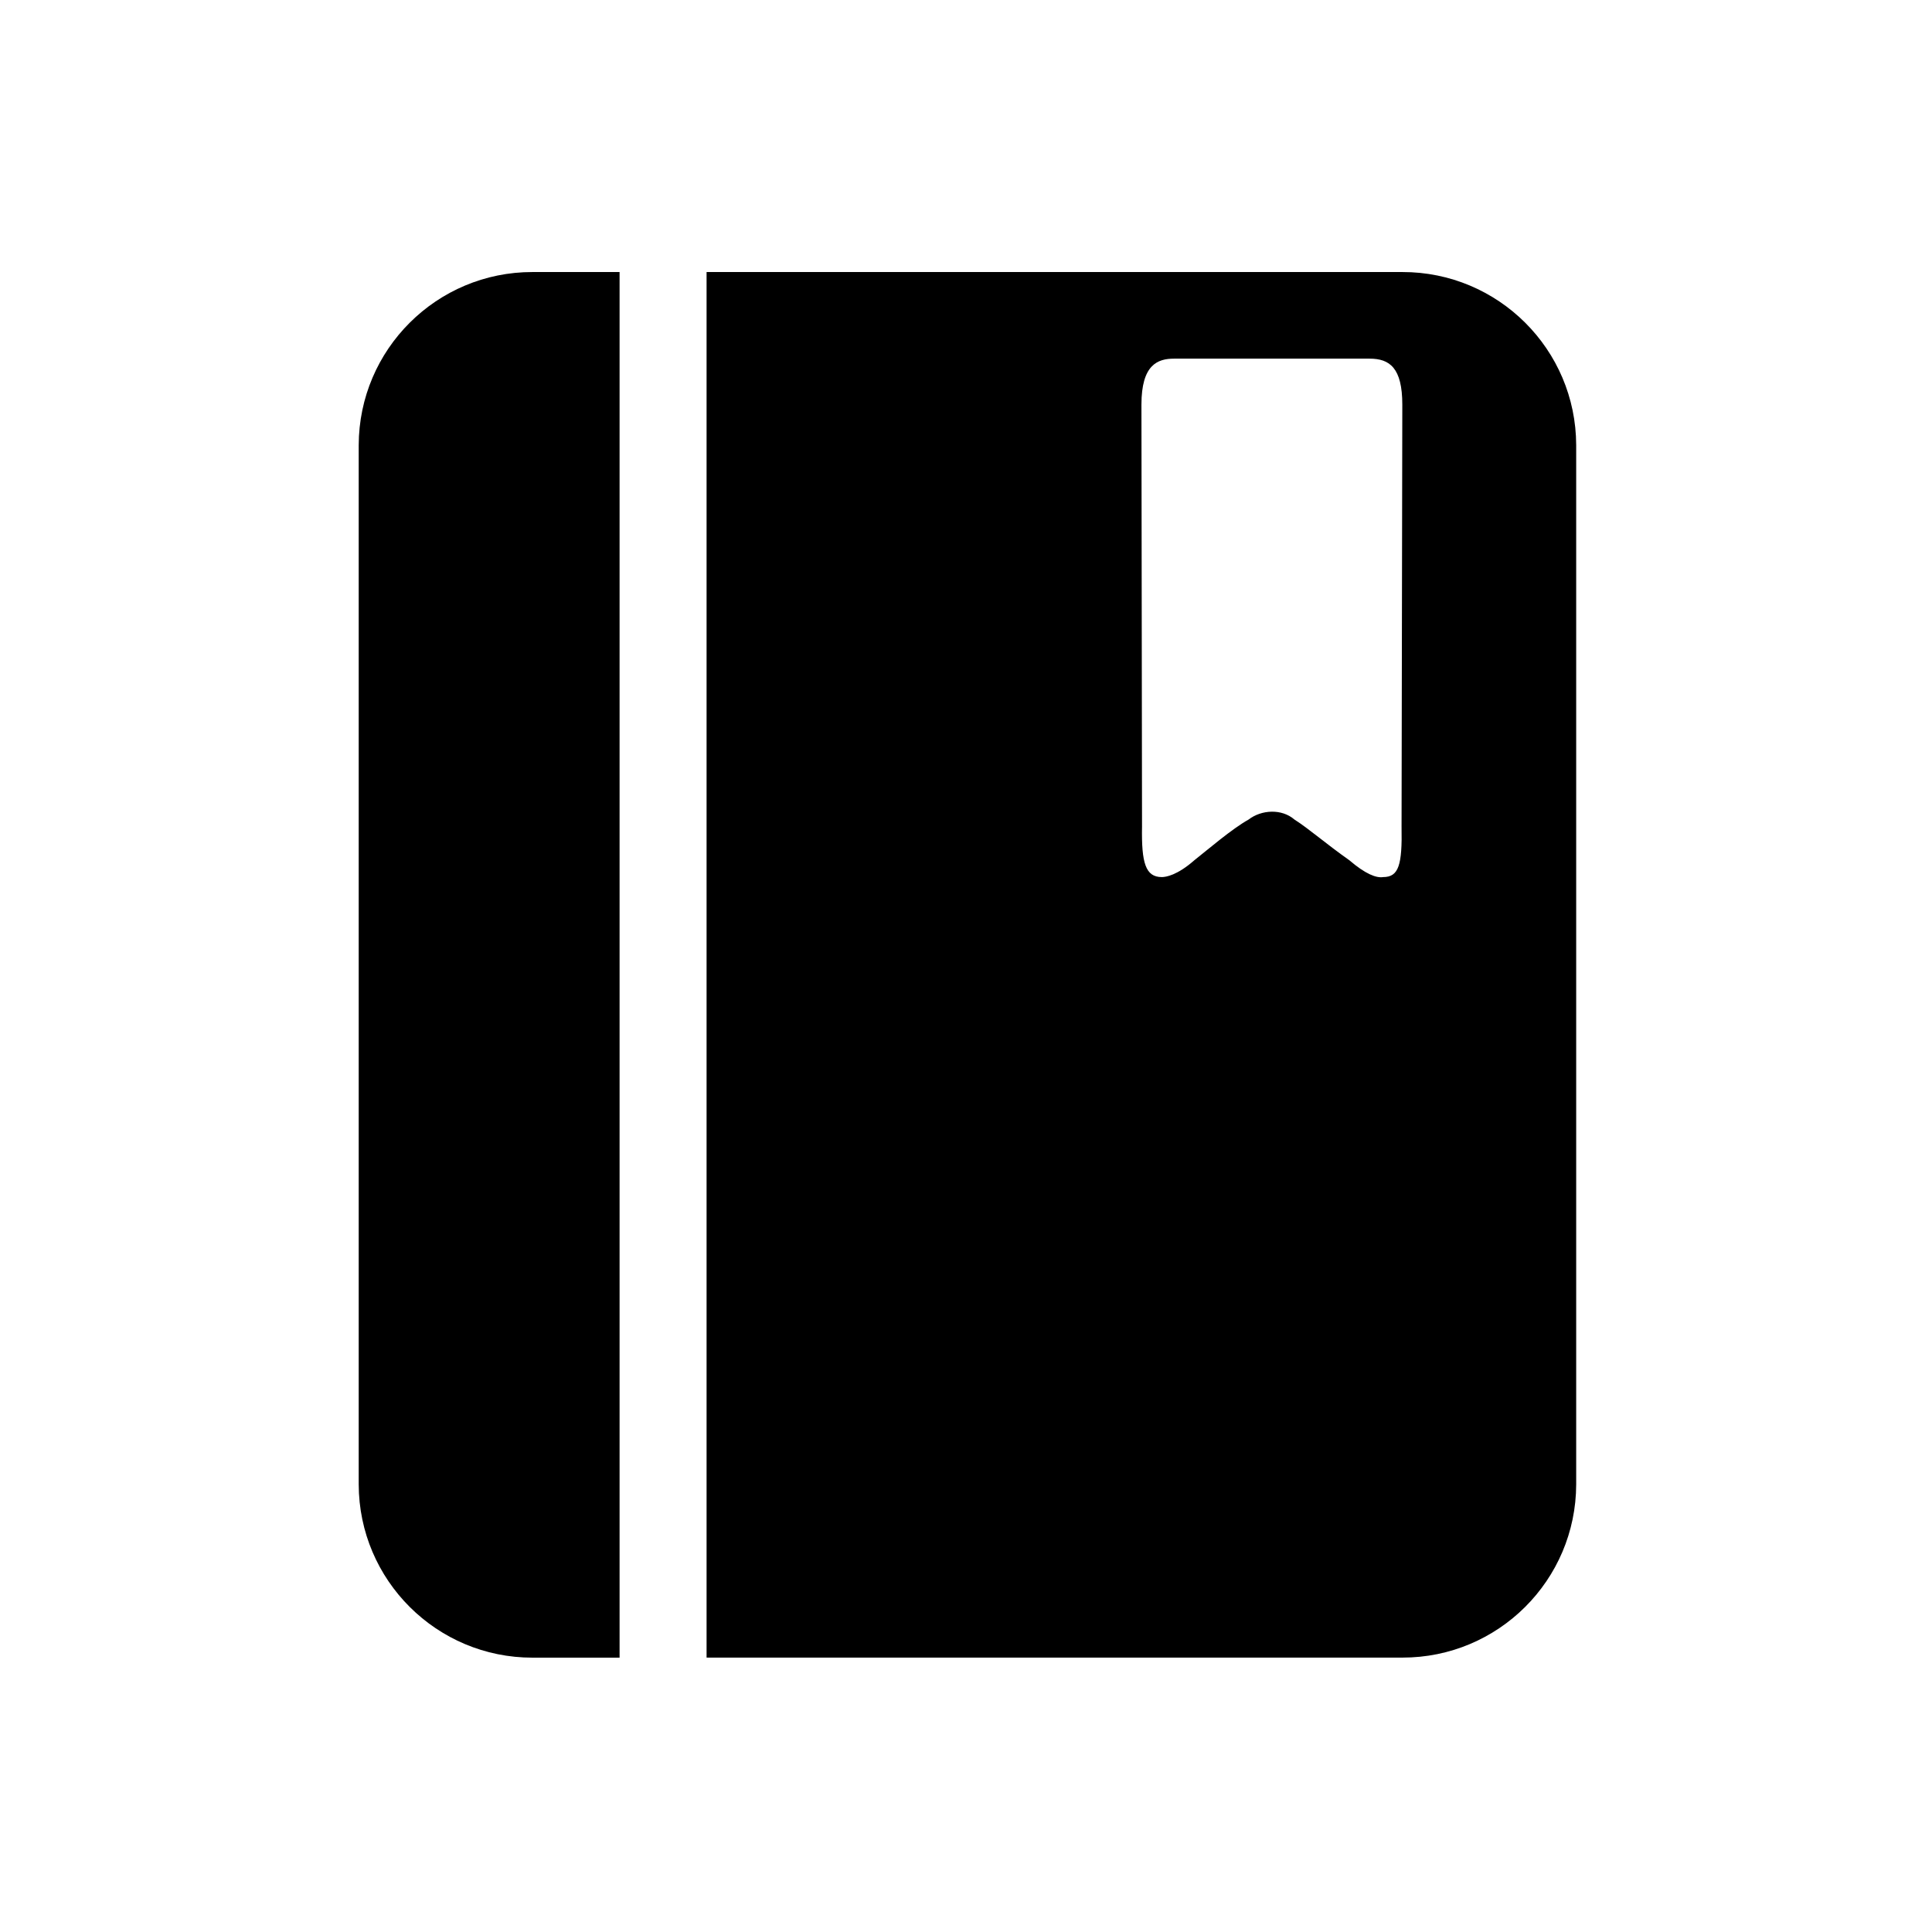
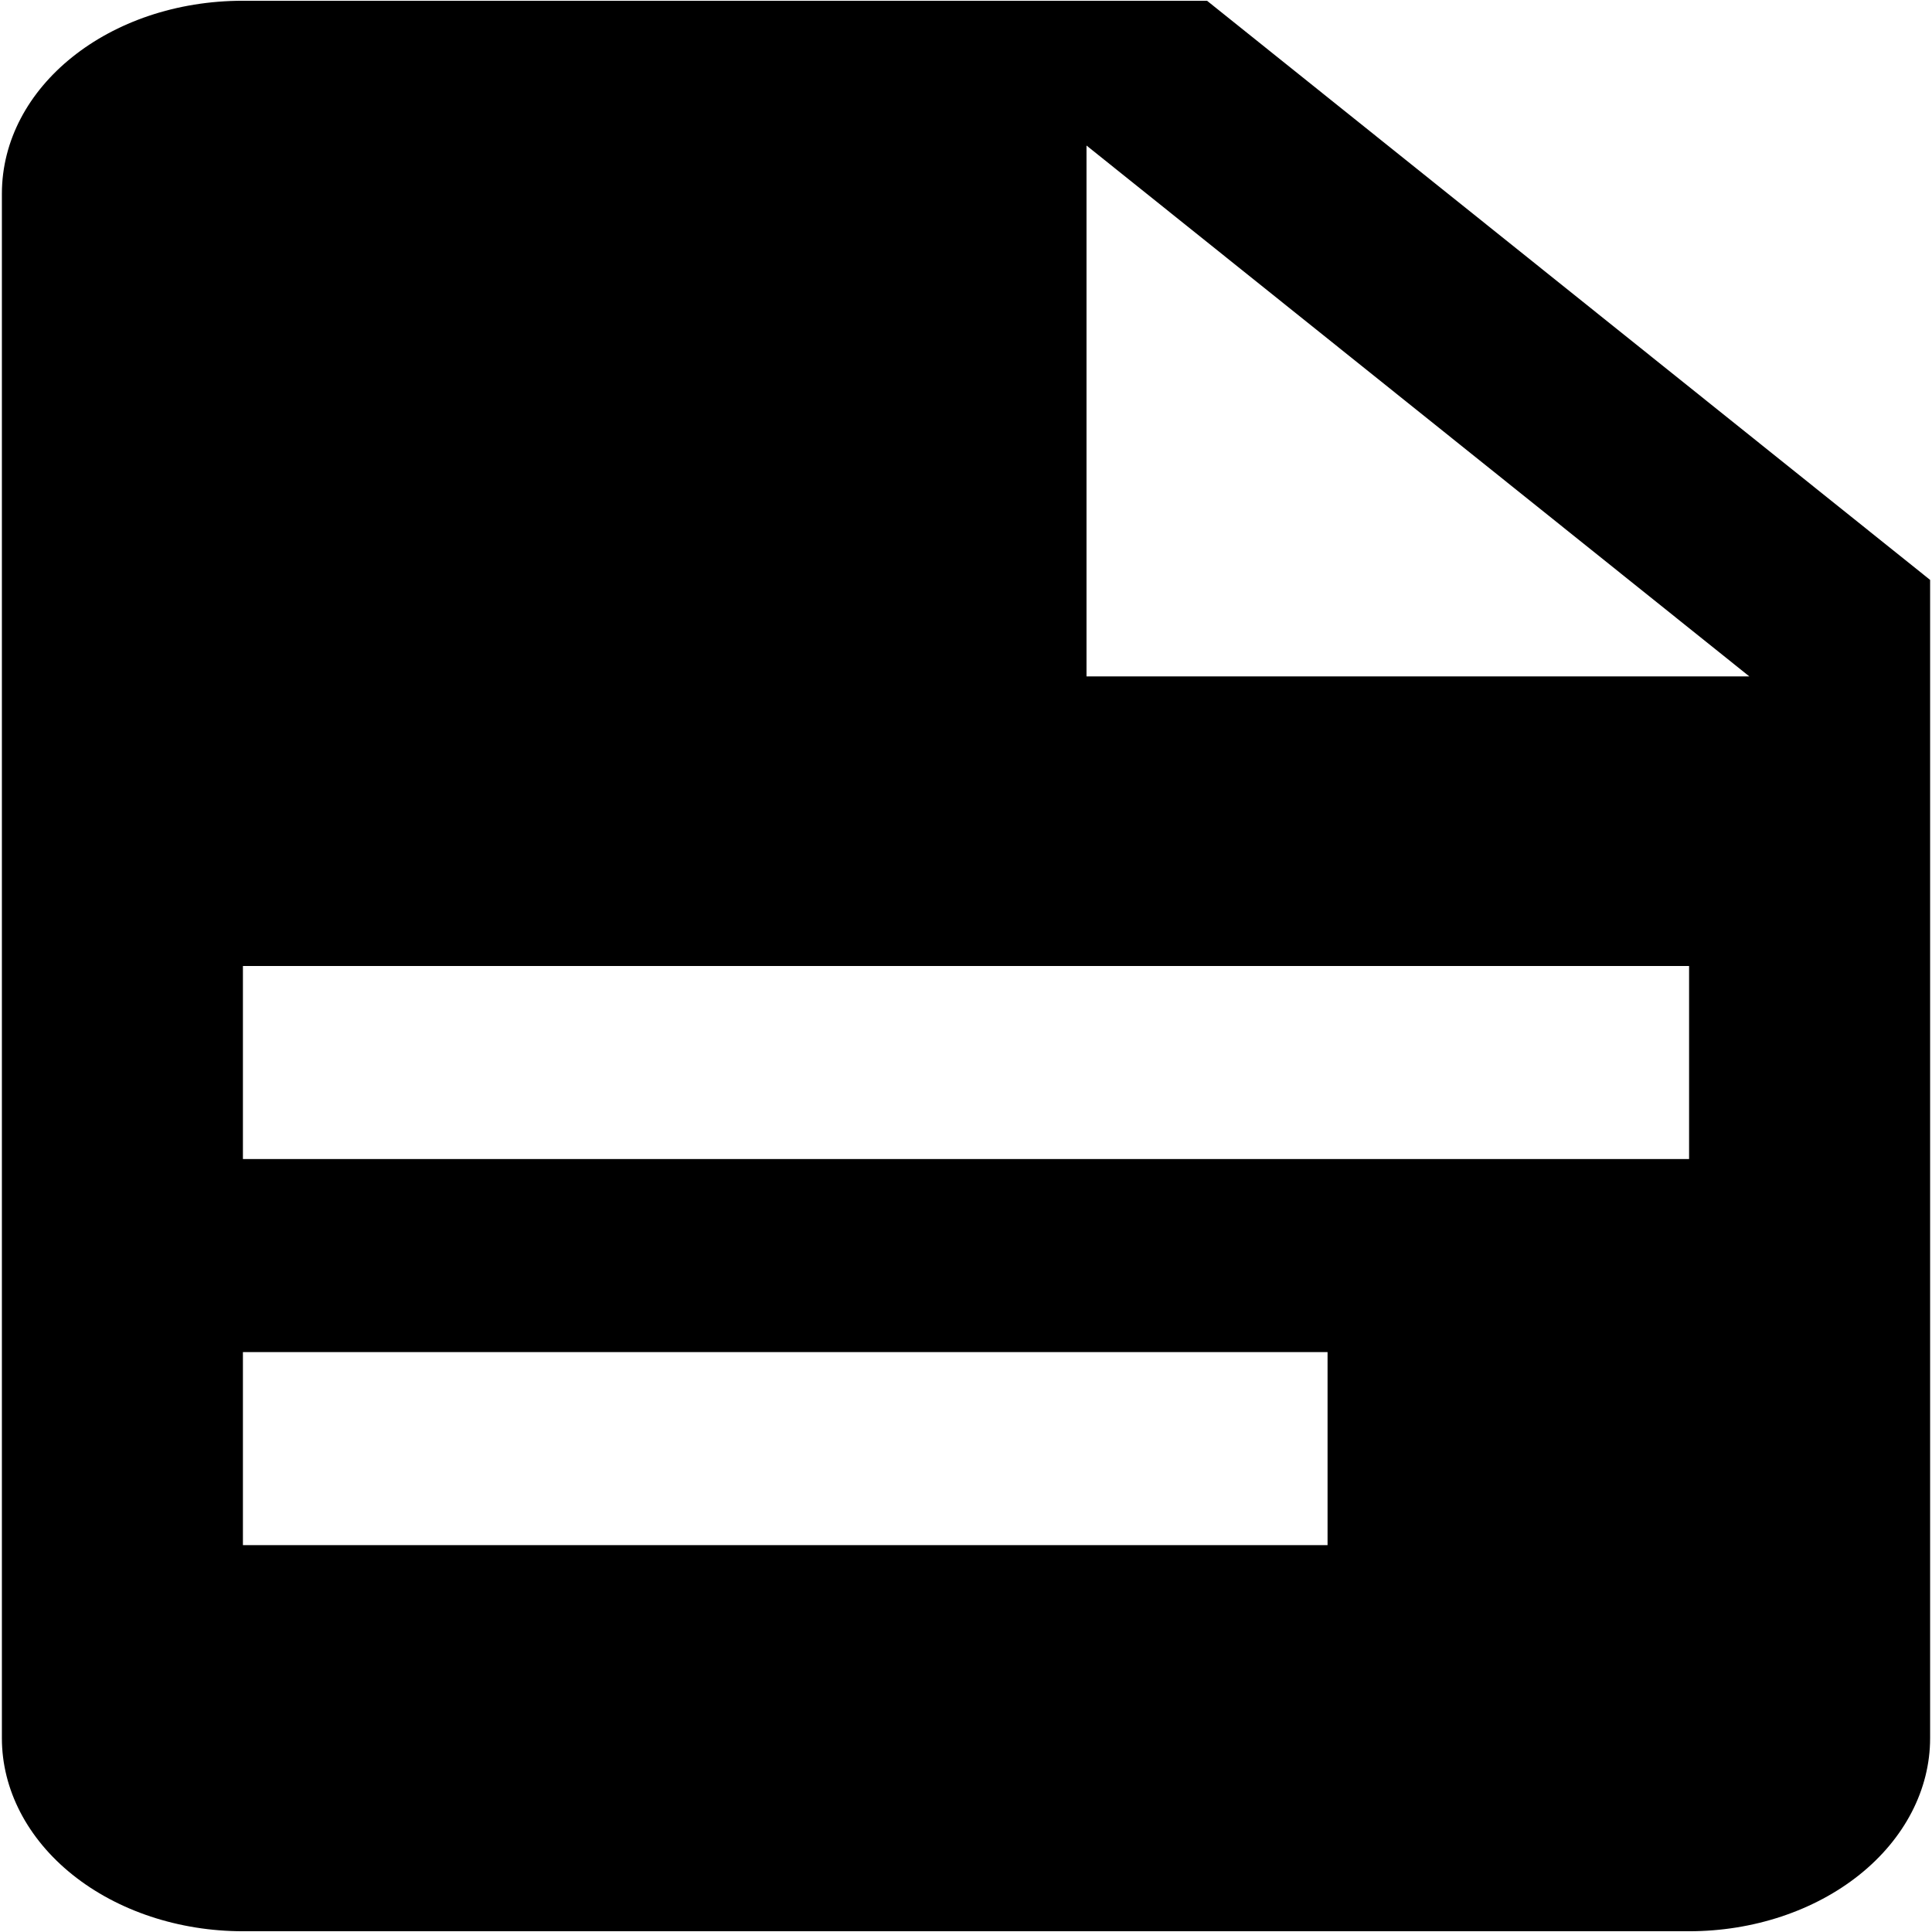
- <svg xmlns="http://www.w3.org/2000/svg" t="1510826638494" class="icon" style="" viewBox="0 0 1024 1024" version="1.1" p-id="1669" width="64" height="64">
-   <defs>
-     <style type="text/css" />
-   </defs>
-   <path d="M743.253 144.185H374.5v734.379H743.253a92.018 92.018 0 0 0 92.16-91.819V235.975a91.989 91.989 0 0 0-92.16-91.79z m-0.398 293.888c0.398 20.48-1.508 26.795-9.756 26.795-3.612 0.597-9.415-1.621-17.863-8.875-12.658-8.932-21.504-16.754-29.156-21.618-6.798-5.888-17.55-5.205-24.292 0-8.875 4.949-21.532 15.872-28.814 21.618-8.988 7.908-15.019 8.875-17.18 8.875-8.619 0-10.837-7.424-10.496-26.795l-0.313-223.602c0-21.163 8.562-24.377 17.266-24.377h103.708c10.553 0 17.294 4.836 17.294 24.377l-0.398 223.602zM190.123 235.975V786.773a92.046 92.046 0 0 0 92.188 91.819h46.08V144.185h-46.08a92.018 92.018 0 0 0-92.188 91.79z" fill="" p-id="1670" />
+ <svg xmlns="http://www.w3.org/2000/svg" width="128" height="128">
+   <path d="M71.984 44.815H115.9L71.984 9.642v35.173zM16.094.05h63.875l47.906 38.37v76.74c0 3.392-1.682 6.645-4.677 9.044-2.995 2.399-7.056 3.746-11.292 3.746H16.094c-4.236 0-8.297-1.347-11.292-3.746-2.995-2.399-4.677-5.652-4.677-9.044V12.84C.125 5.742 7.23.05 16.094.05zm71.86 102.32V89.58h-71.86v12.79h71.86zm23.952-25.58V64H16.094v12.79h95.812z" />
</svg>
